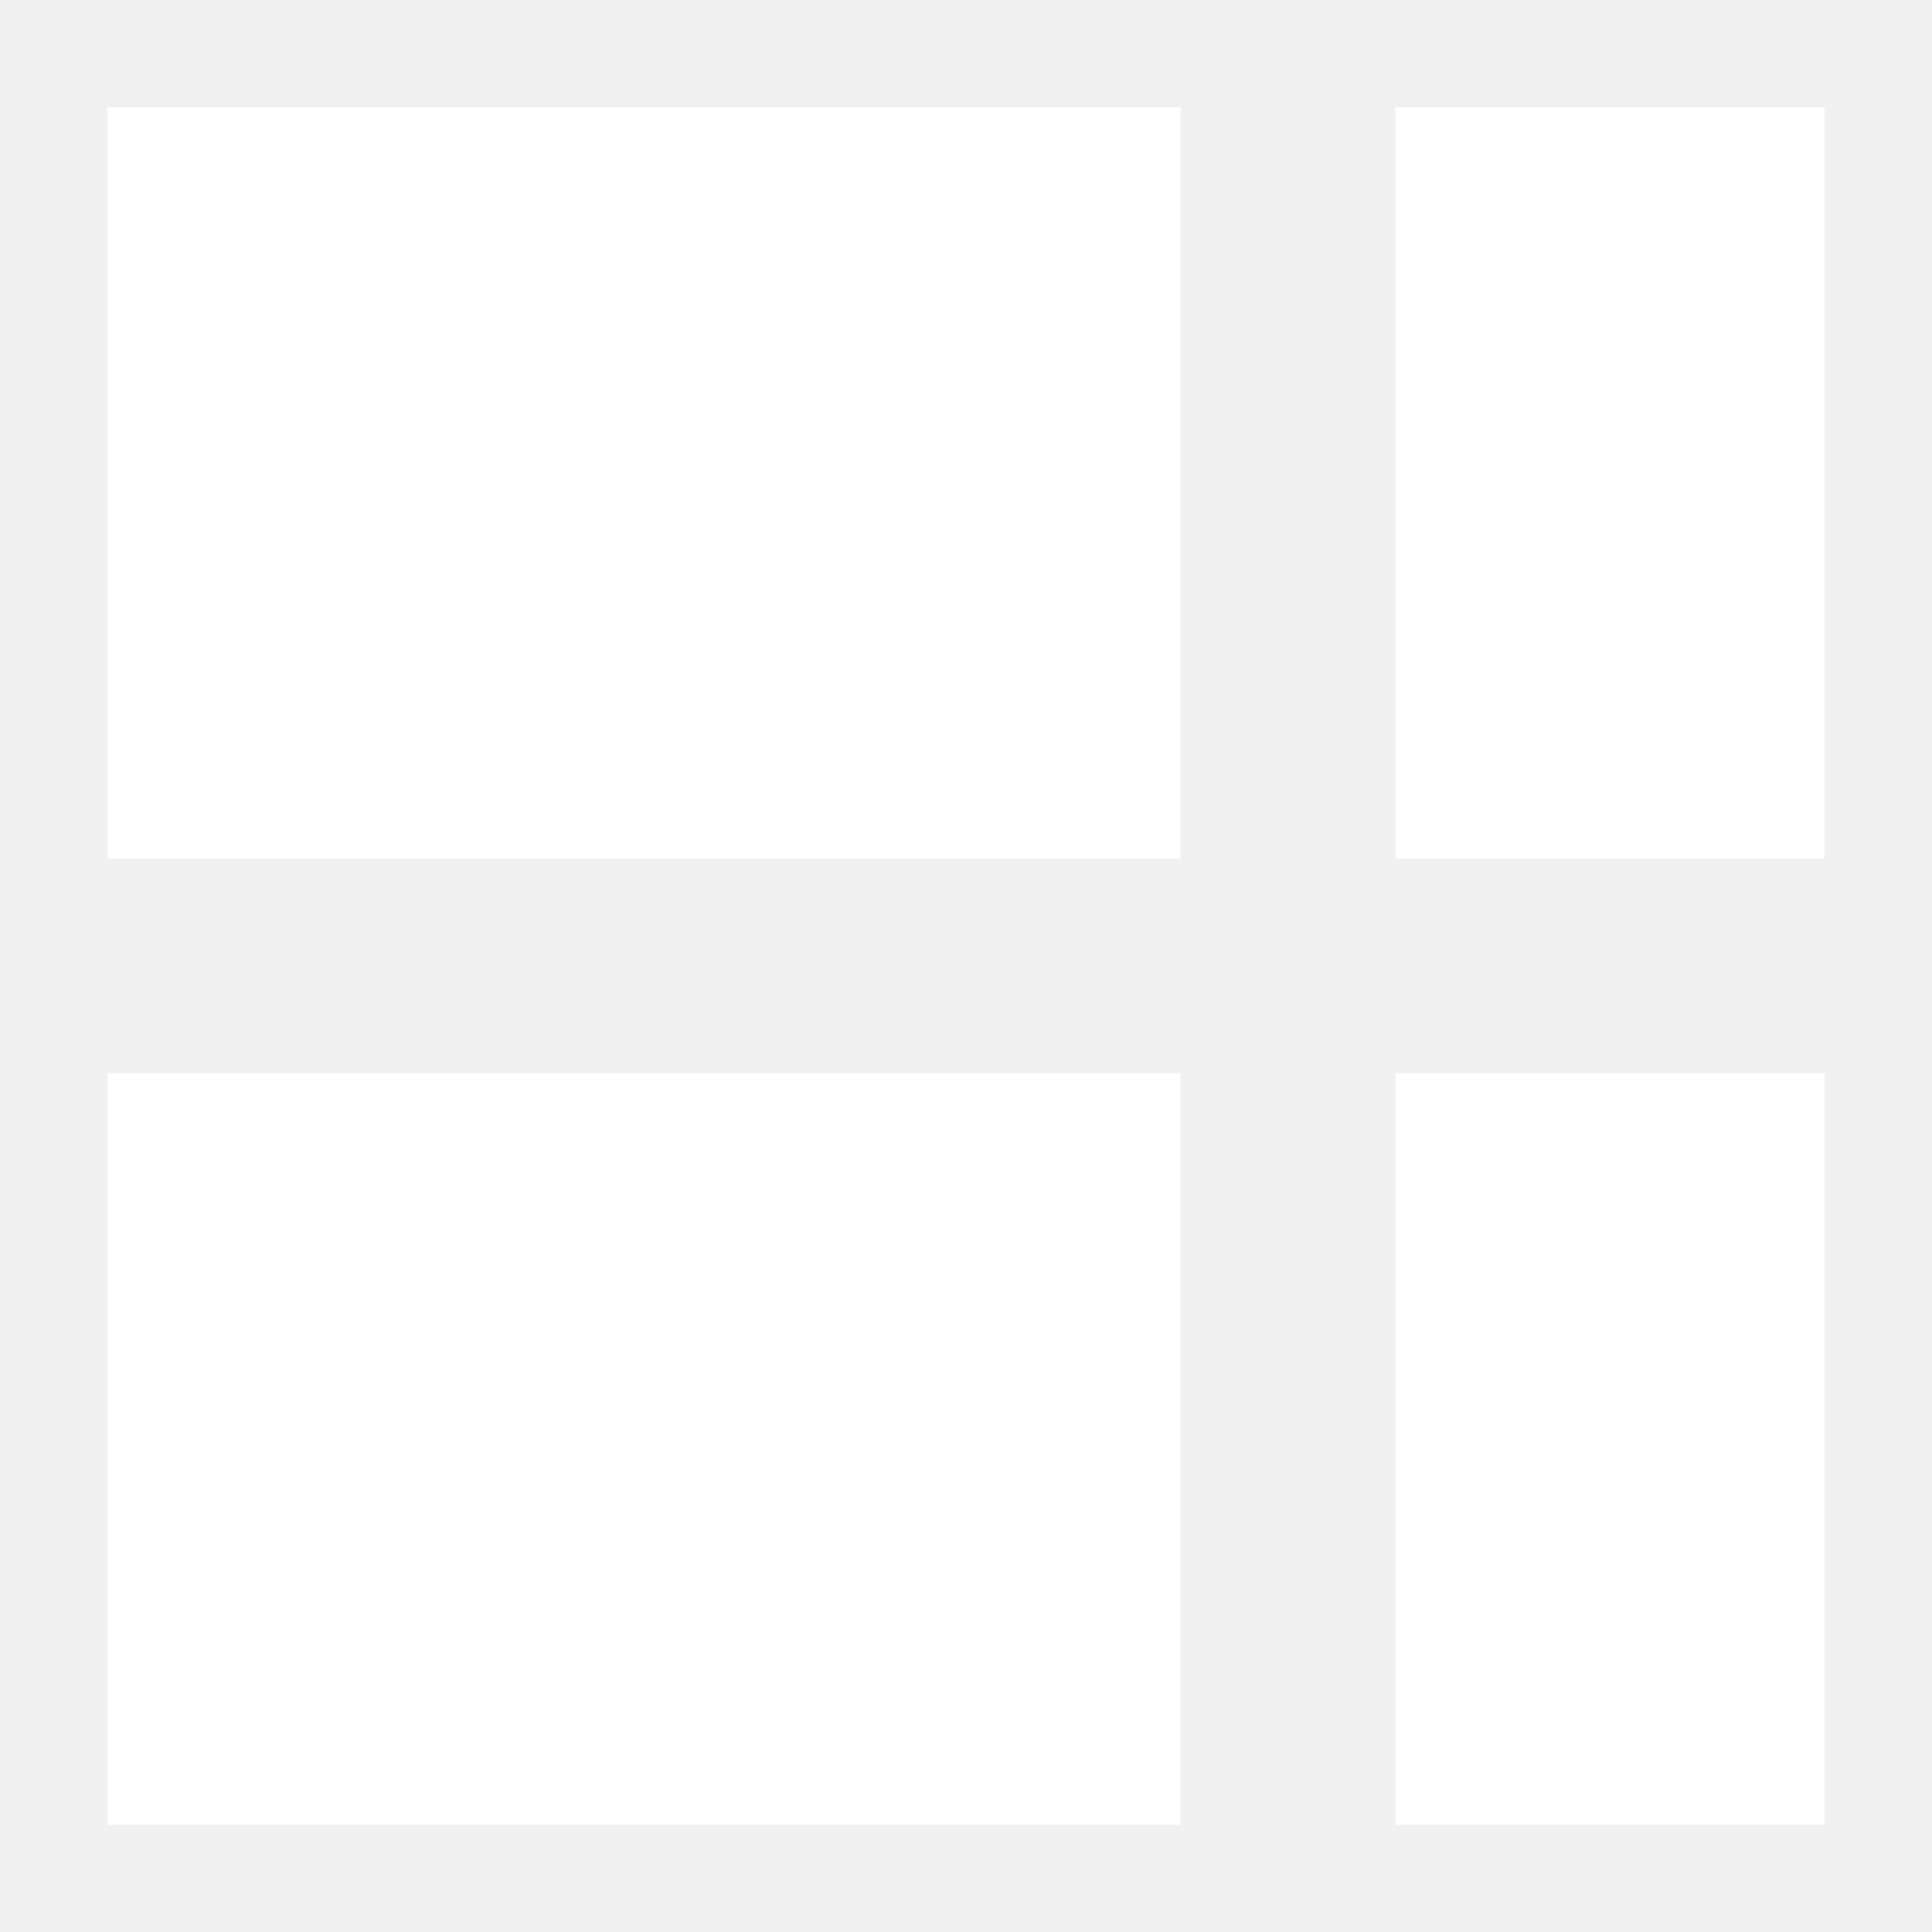
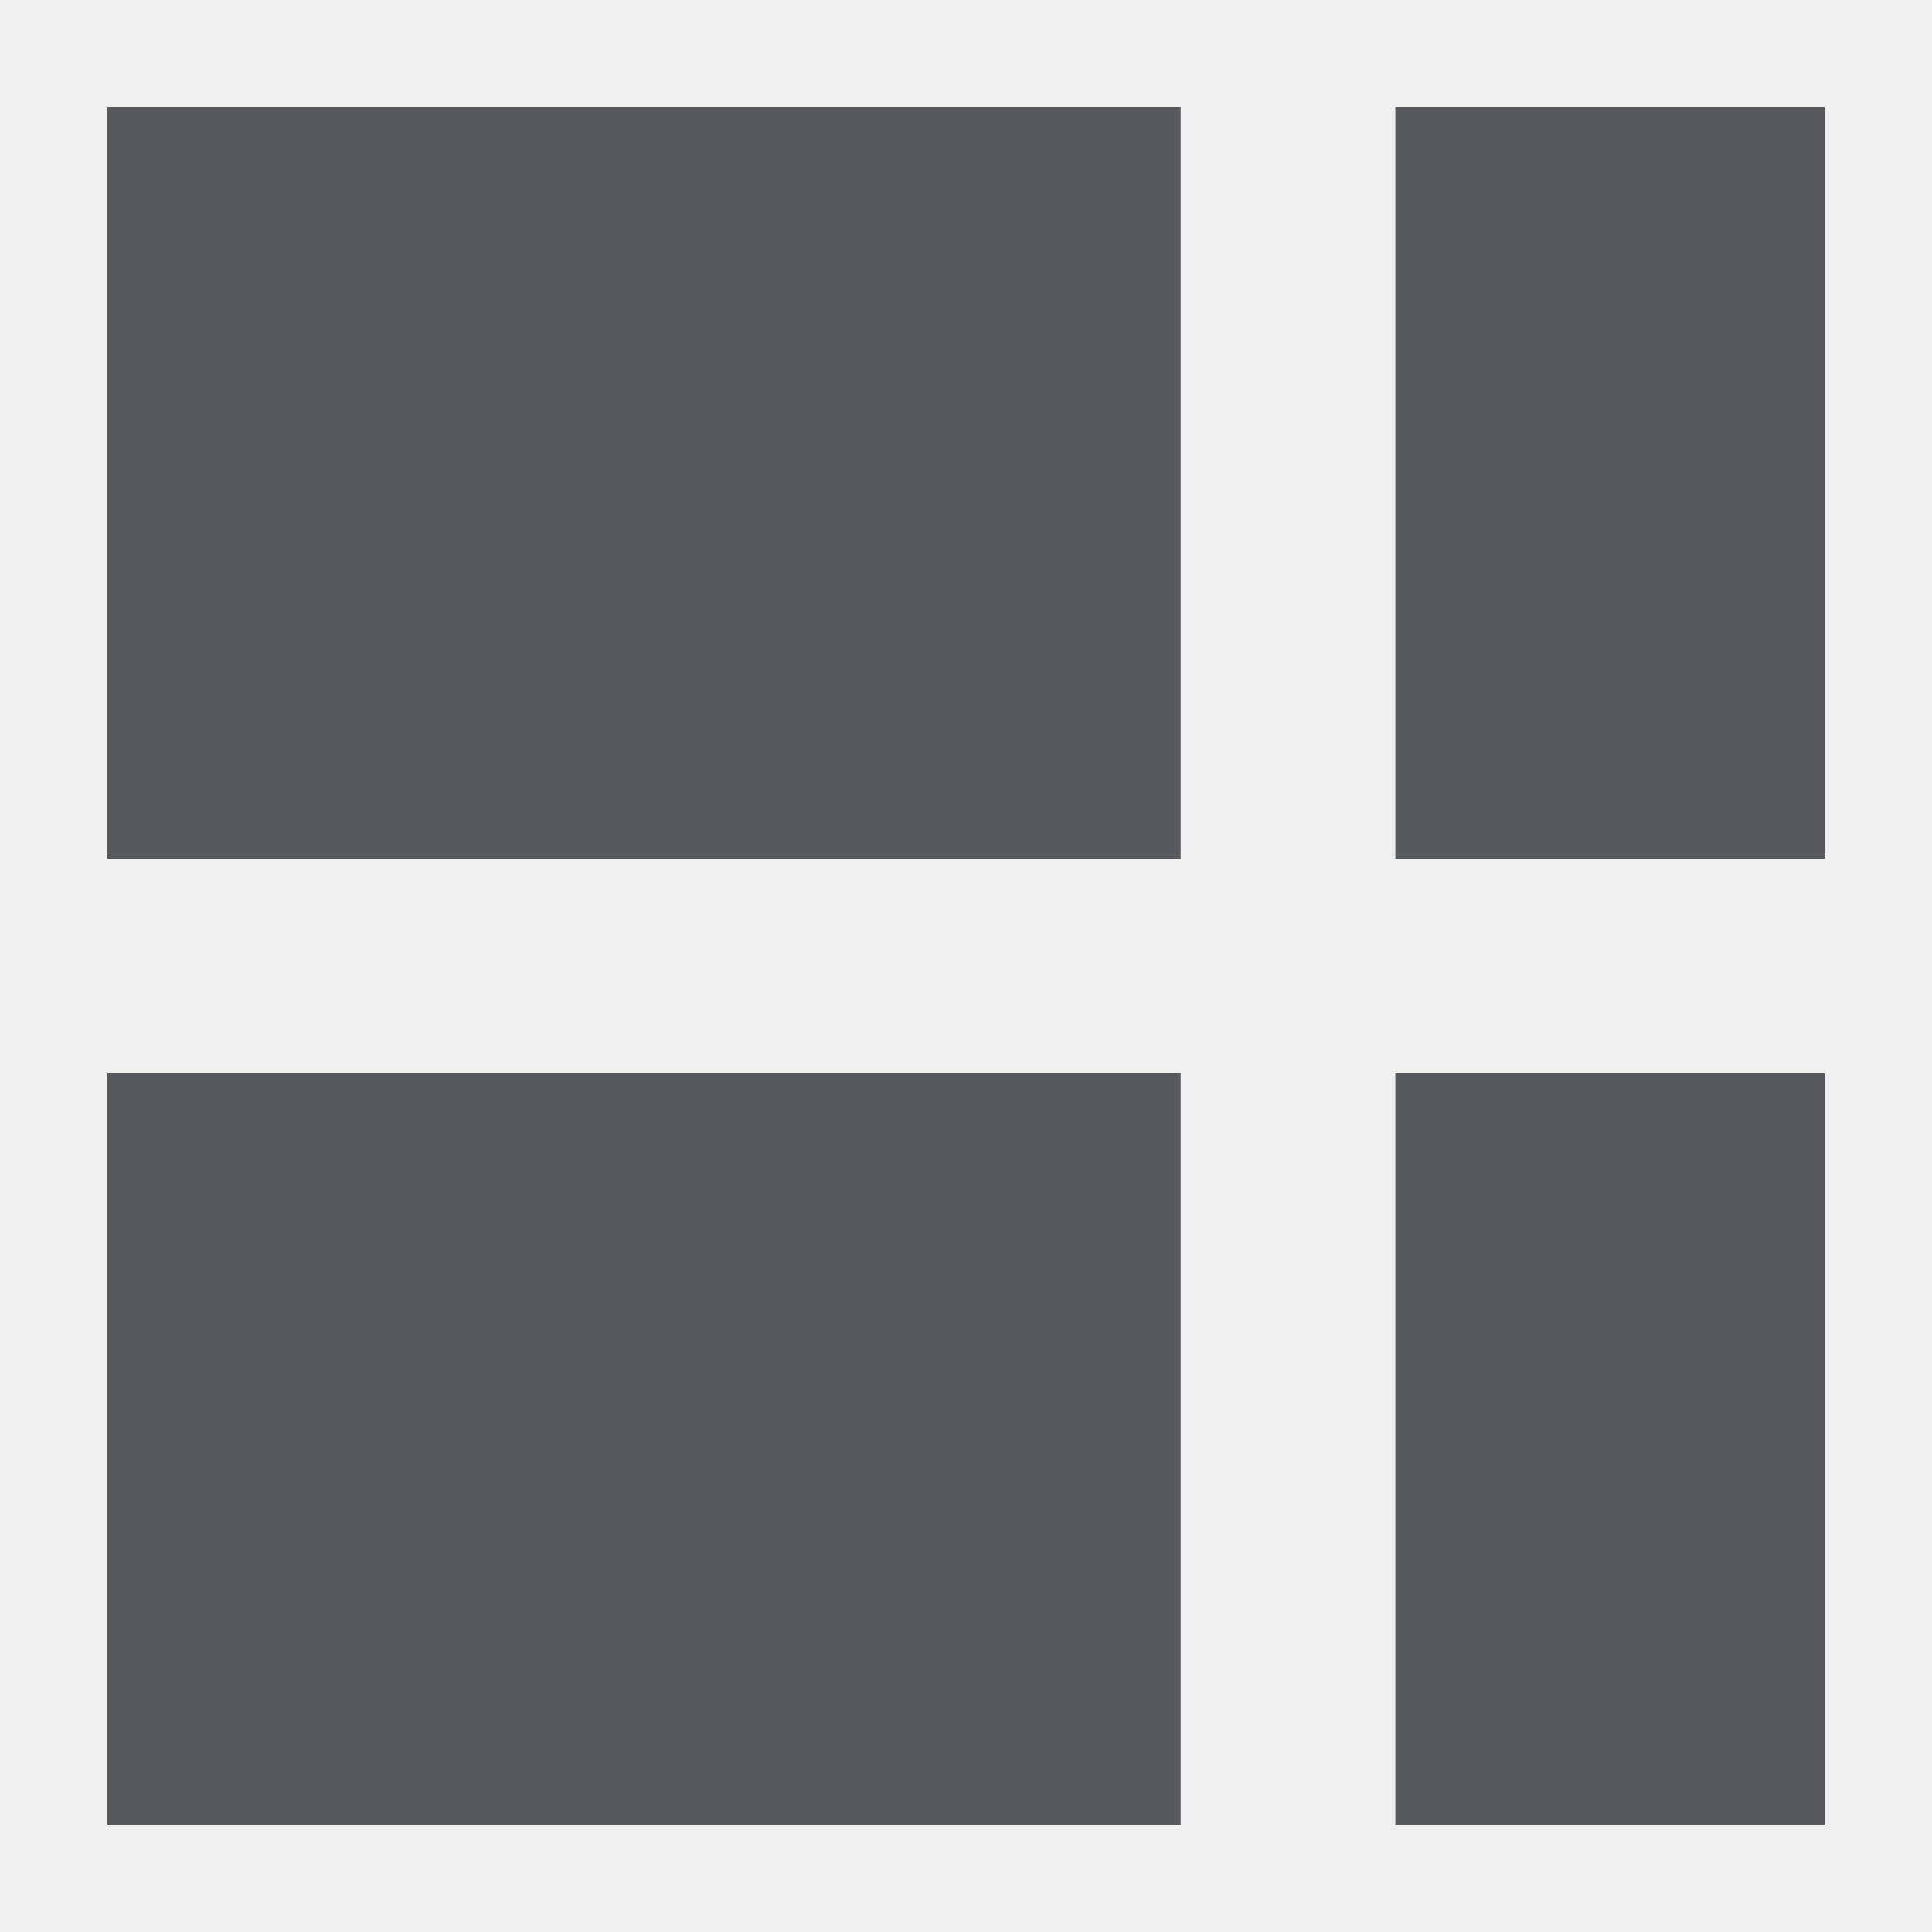
<svg xmlns="http://www.w3.org/2000/svg" width="18px" height="18px" viewBox="0 0 18 18" version="1.1">
-   <g id="icon_10" stroke="none" stroke-width="1" fill="none" fill-rule="evenodd">
-     <g id="编组" fill="#FFFFFF" transform="translate(9, 9) rotate(-90) translate(-9, -9) translate(1, 1)">
+   <g id="icon_6" stroke="none" stroke-width="1" fill="none" fill-rule="evenodd">
+     <g id="编组" fill="#56585C" transform="translate(9, 9) rotate(-90) translate(-9, -9) translate(1, 1)">
      <rect id="矩形备份-15" x="9" y="0" width="7" height="10" />
      <rect id="矩形备份-16" x="0" y="0" width="7" height="10" />
      <rect id="矩形备份-3" x="9" y="12" width="7" height="4" />
      <rect id="矩形备份-4" x="0" y="12" width="7" height="4" />
    </g>
  </g>
</svg>
